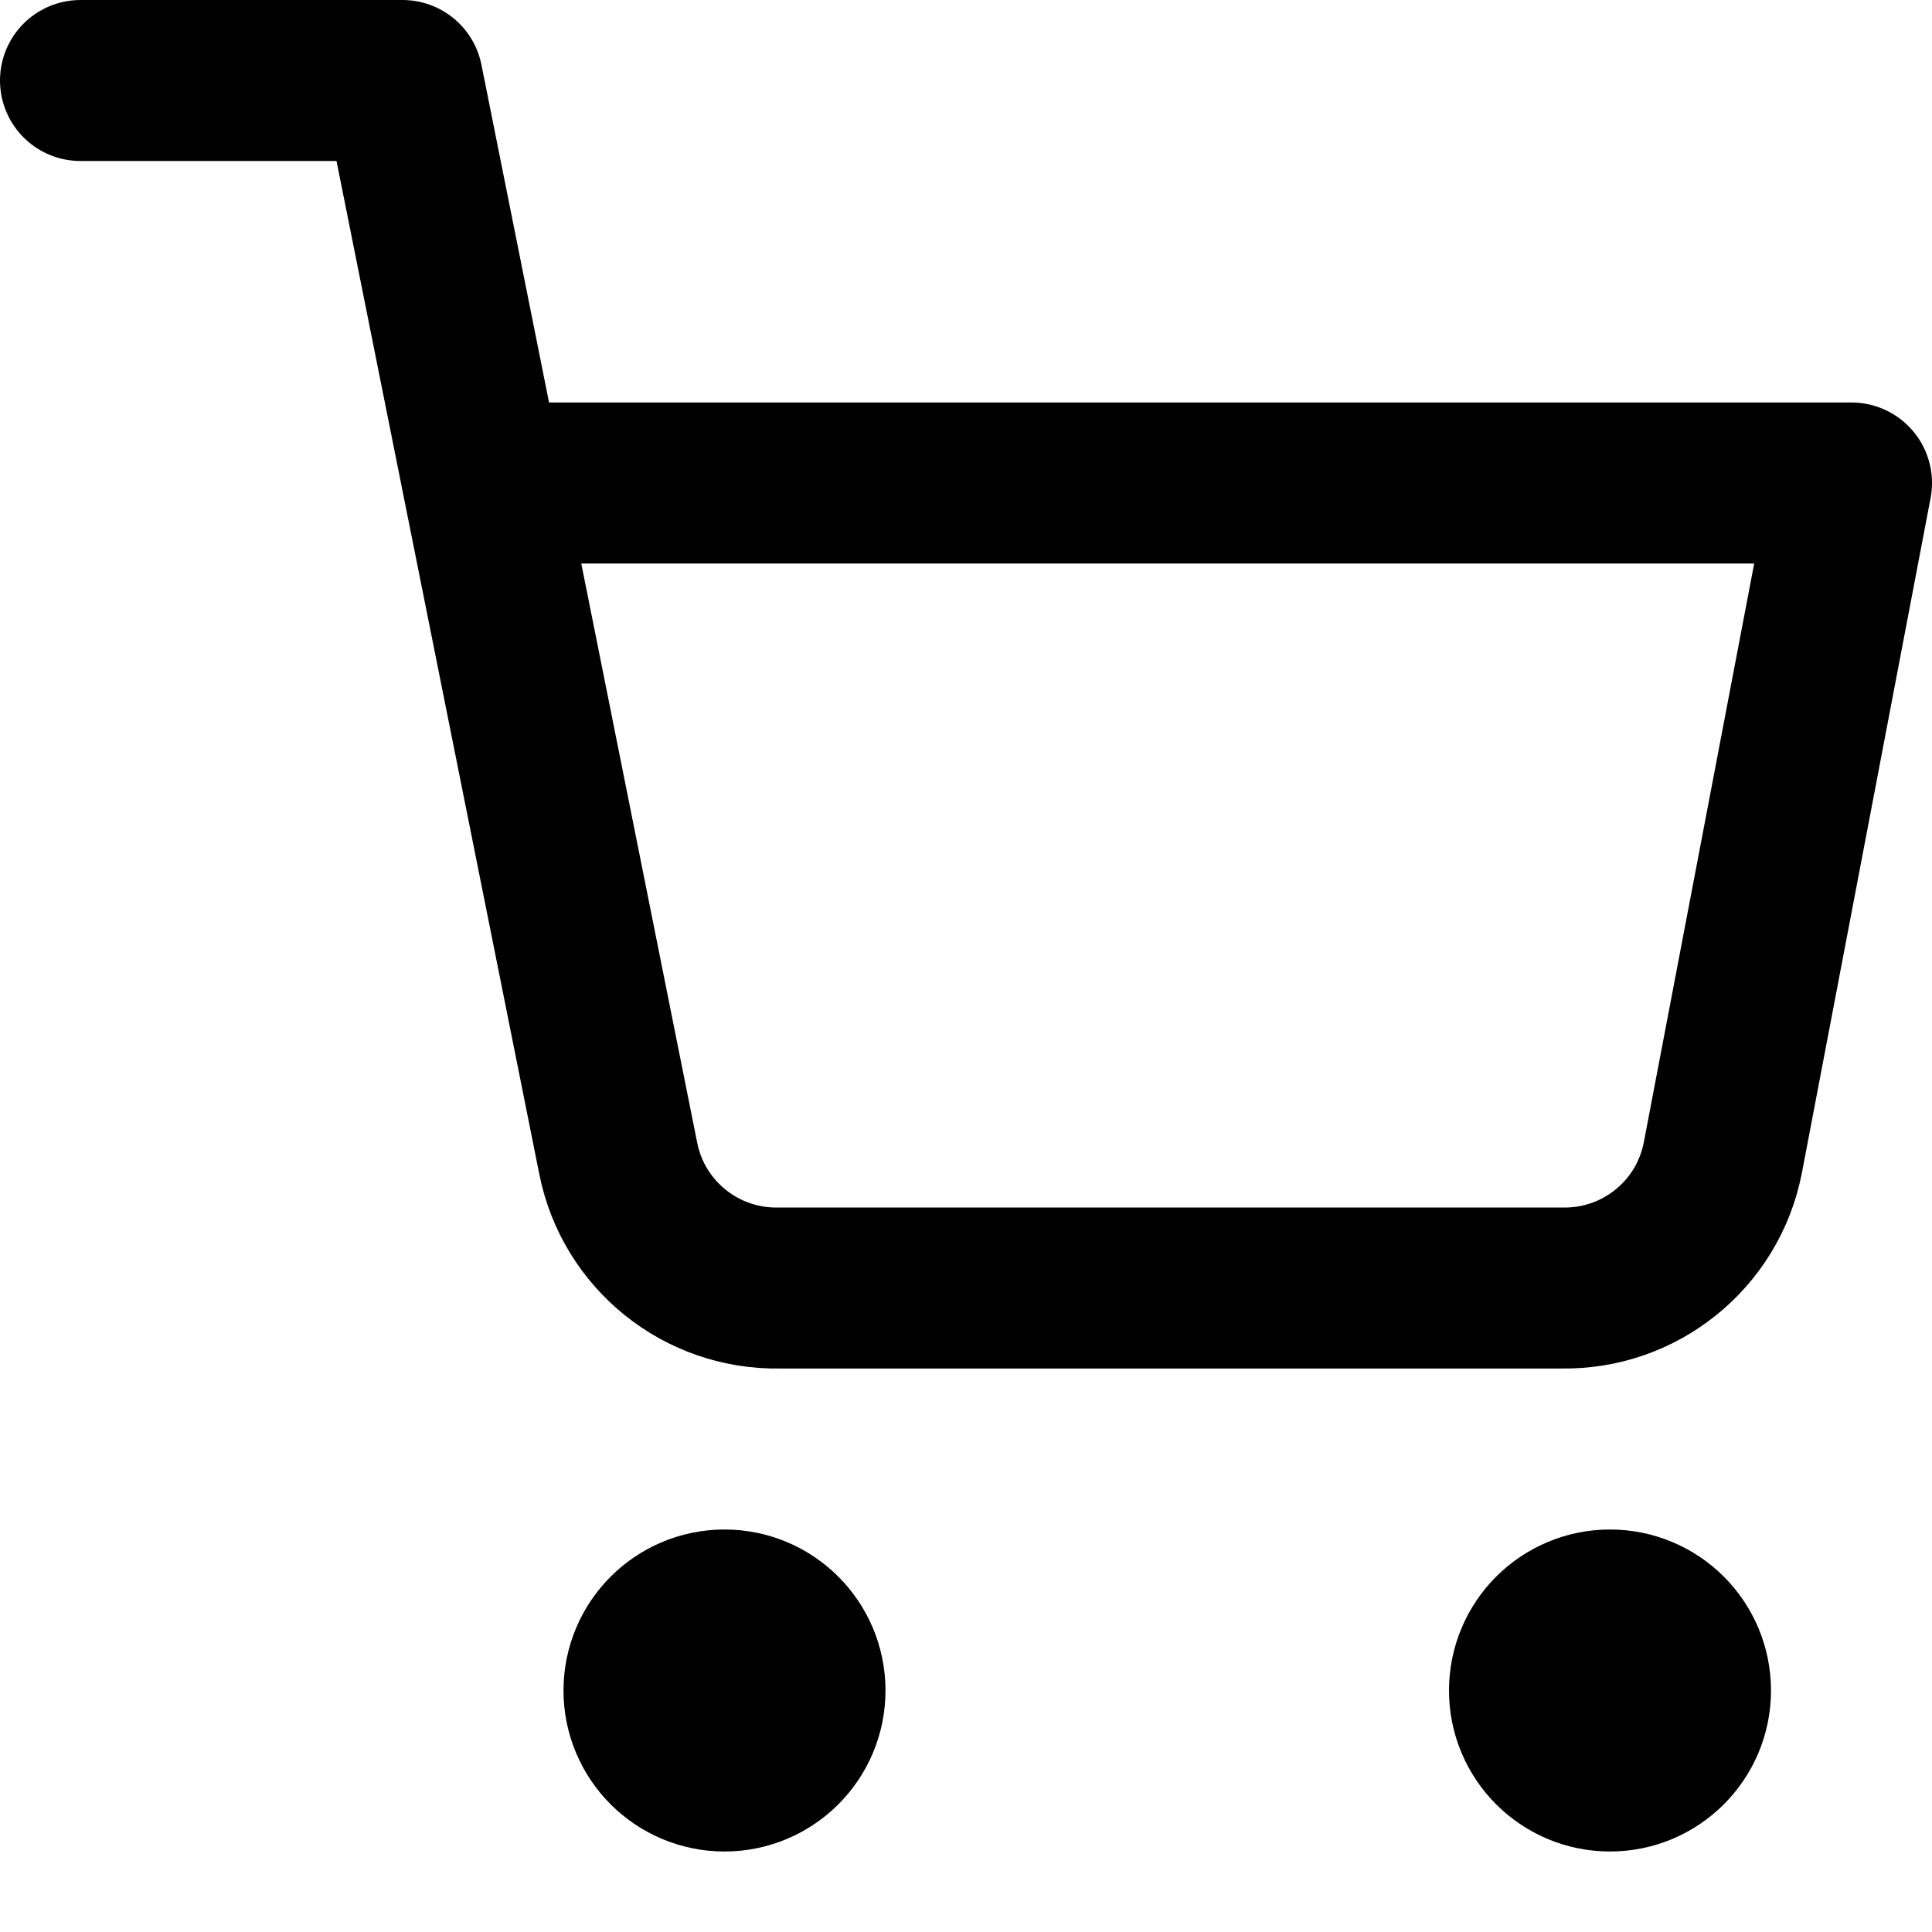
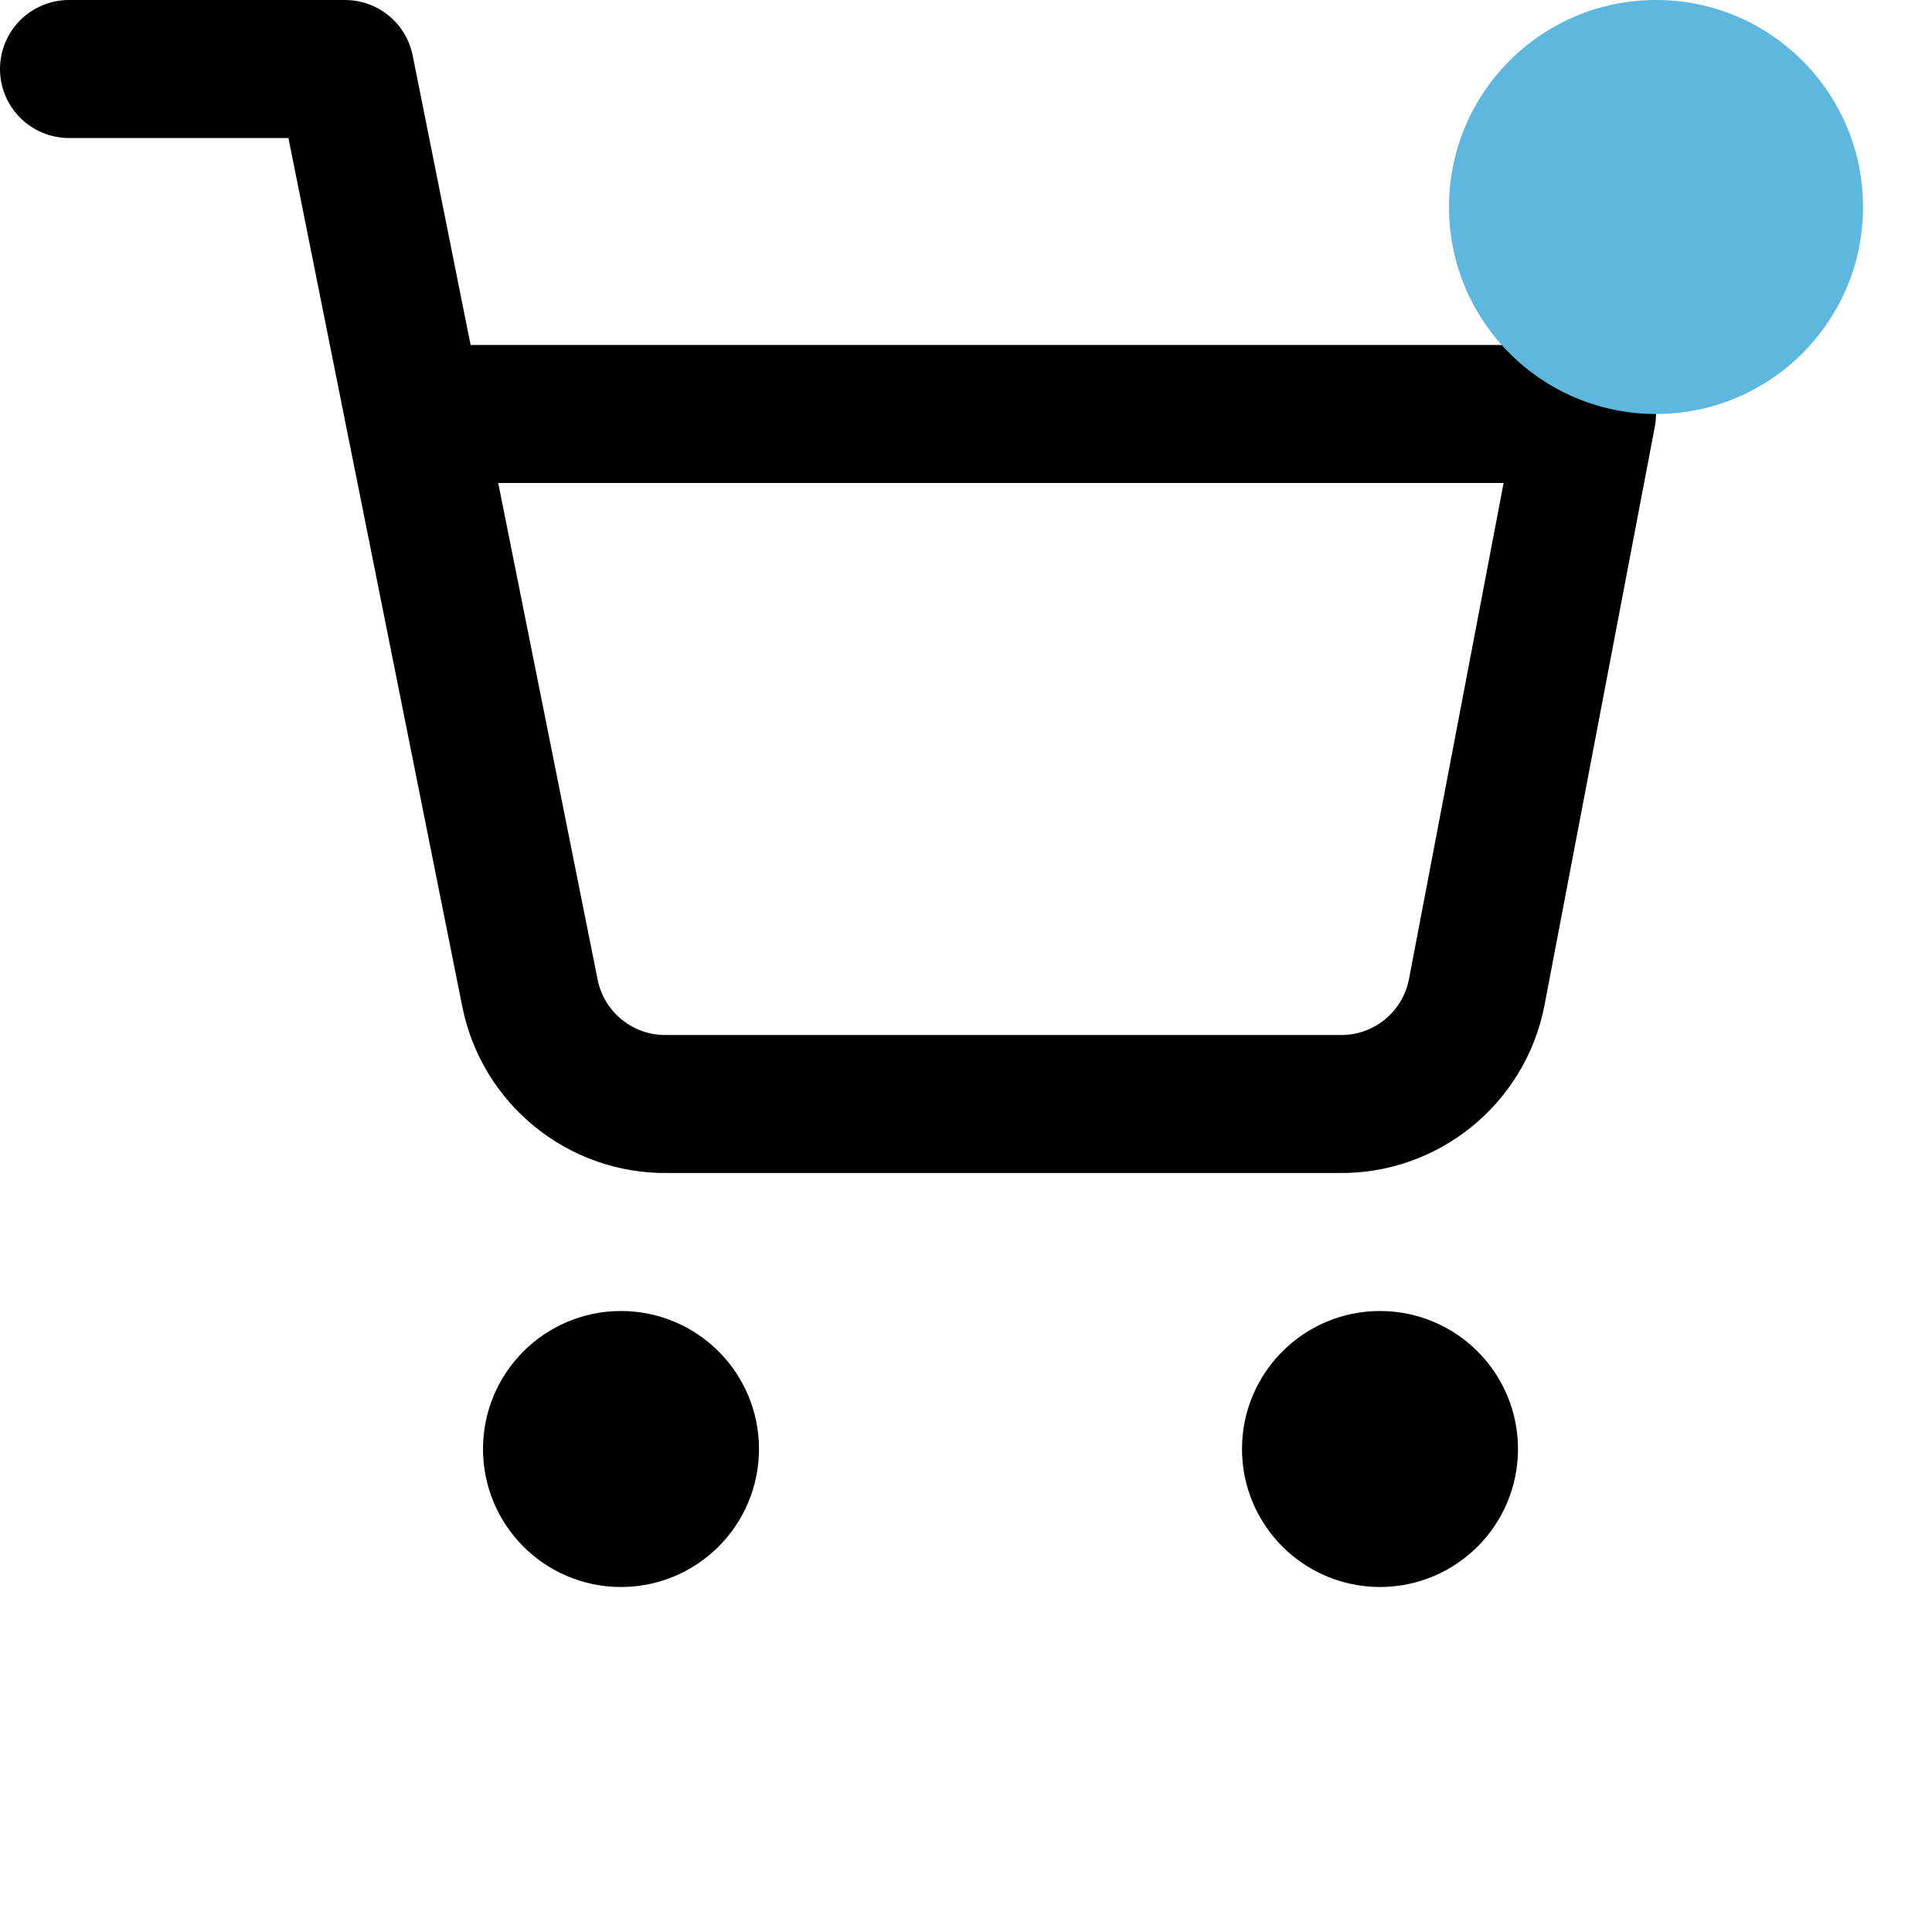
- <svg xmlns="http://www.w3.org/2000/svg" width="24" height="24" viewBox="0 0 24 24" fill="none" stroke="currentColor" stroke-width="2" stroke-linecap="round" stroke-linejoin="round" class="feather feather-shopping-cart">
+ <svg xmlns="http://www.w3.org/2000/svg" viewBox="0 0 28 28" fill="none" stroke="currentColor" stroke-width="2" stroke-linecap="round" stroke-linejoin="round" class="feather feather-shopping-cart w-7 h-7">
  <circle cx="9" cy="21" r="1" />
  <circle cx="20" cy="21" r="1" />
-   <path d="M1 1h4l2.68 13.39a2 2 0 0 0 2 1.61h9.72a2 2 0 0 0 2-1.61L23 6H6" />
+   <path class="stroke-black dark:stroke-white" d="M1 1h4l2.68 13.39a2 2 0 0 0 2 1.61h9.72a2 2 0 0 0 2-1.61L23 6H6">
+   </path>
+   <circle cx="24" cy="3" r="3" stroke="none" fill="#5db7de" />
</svg>
